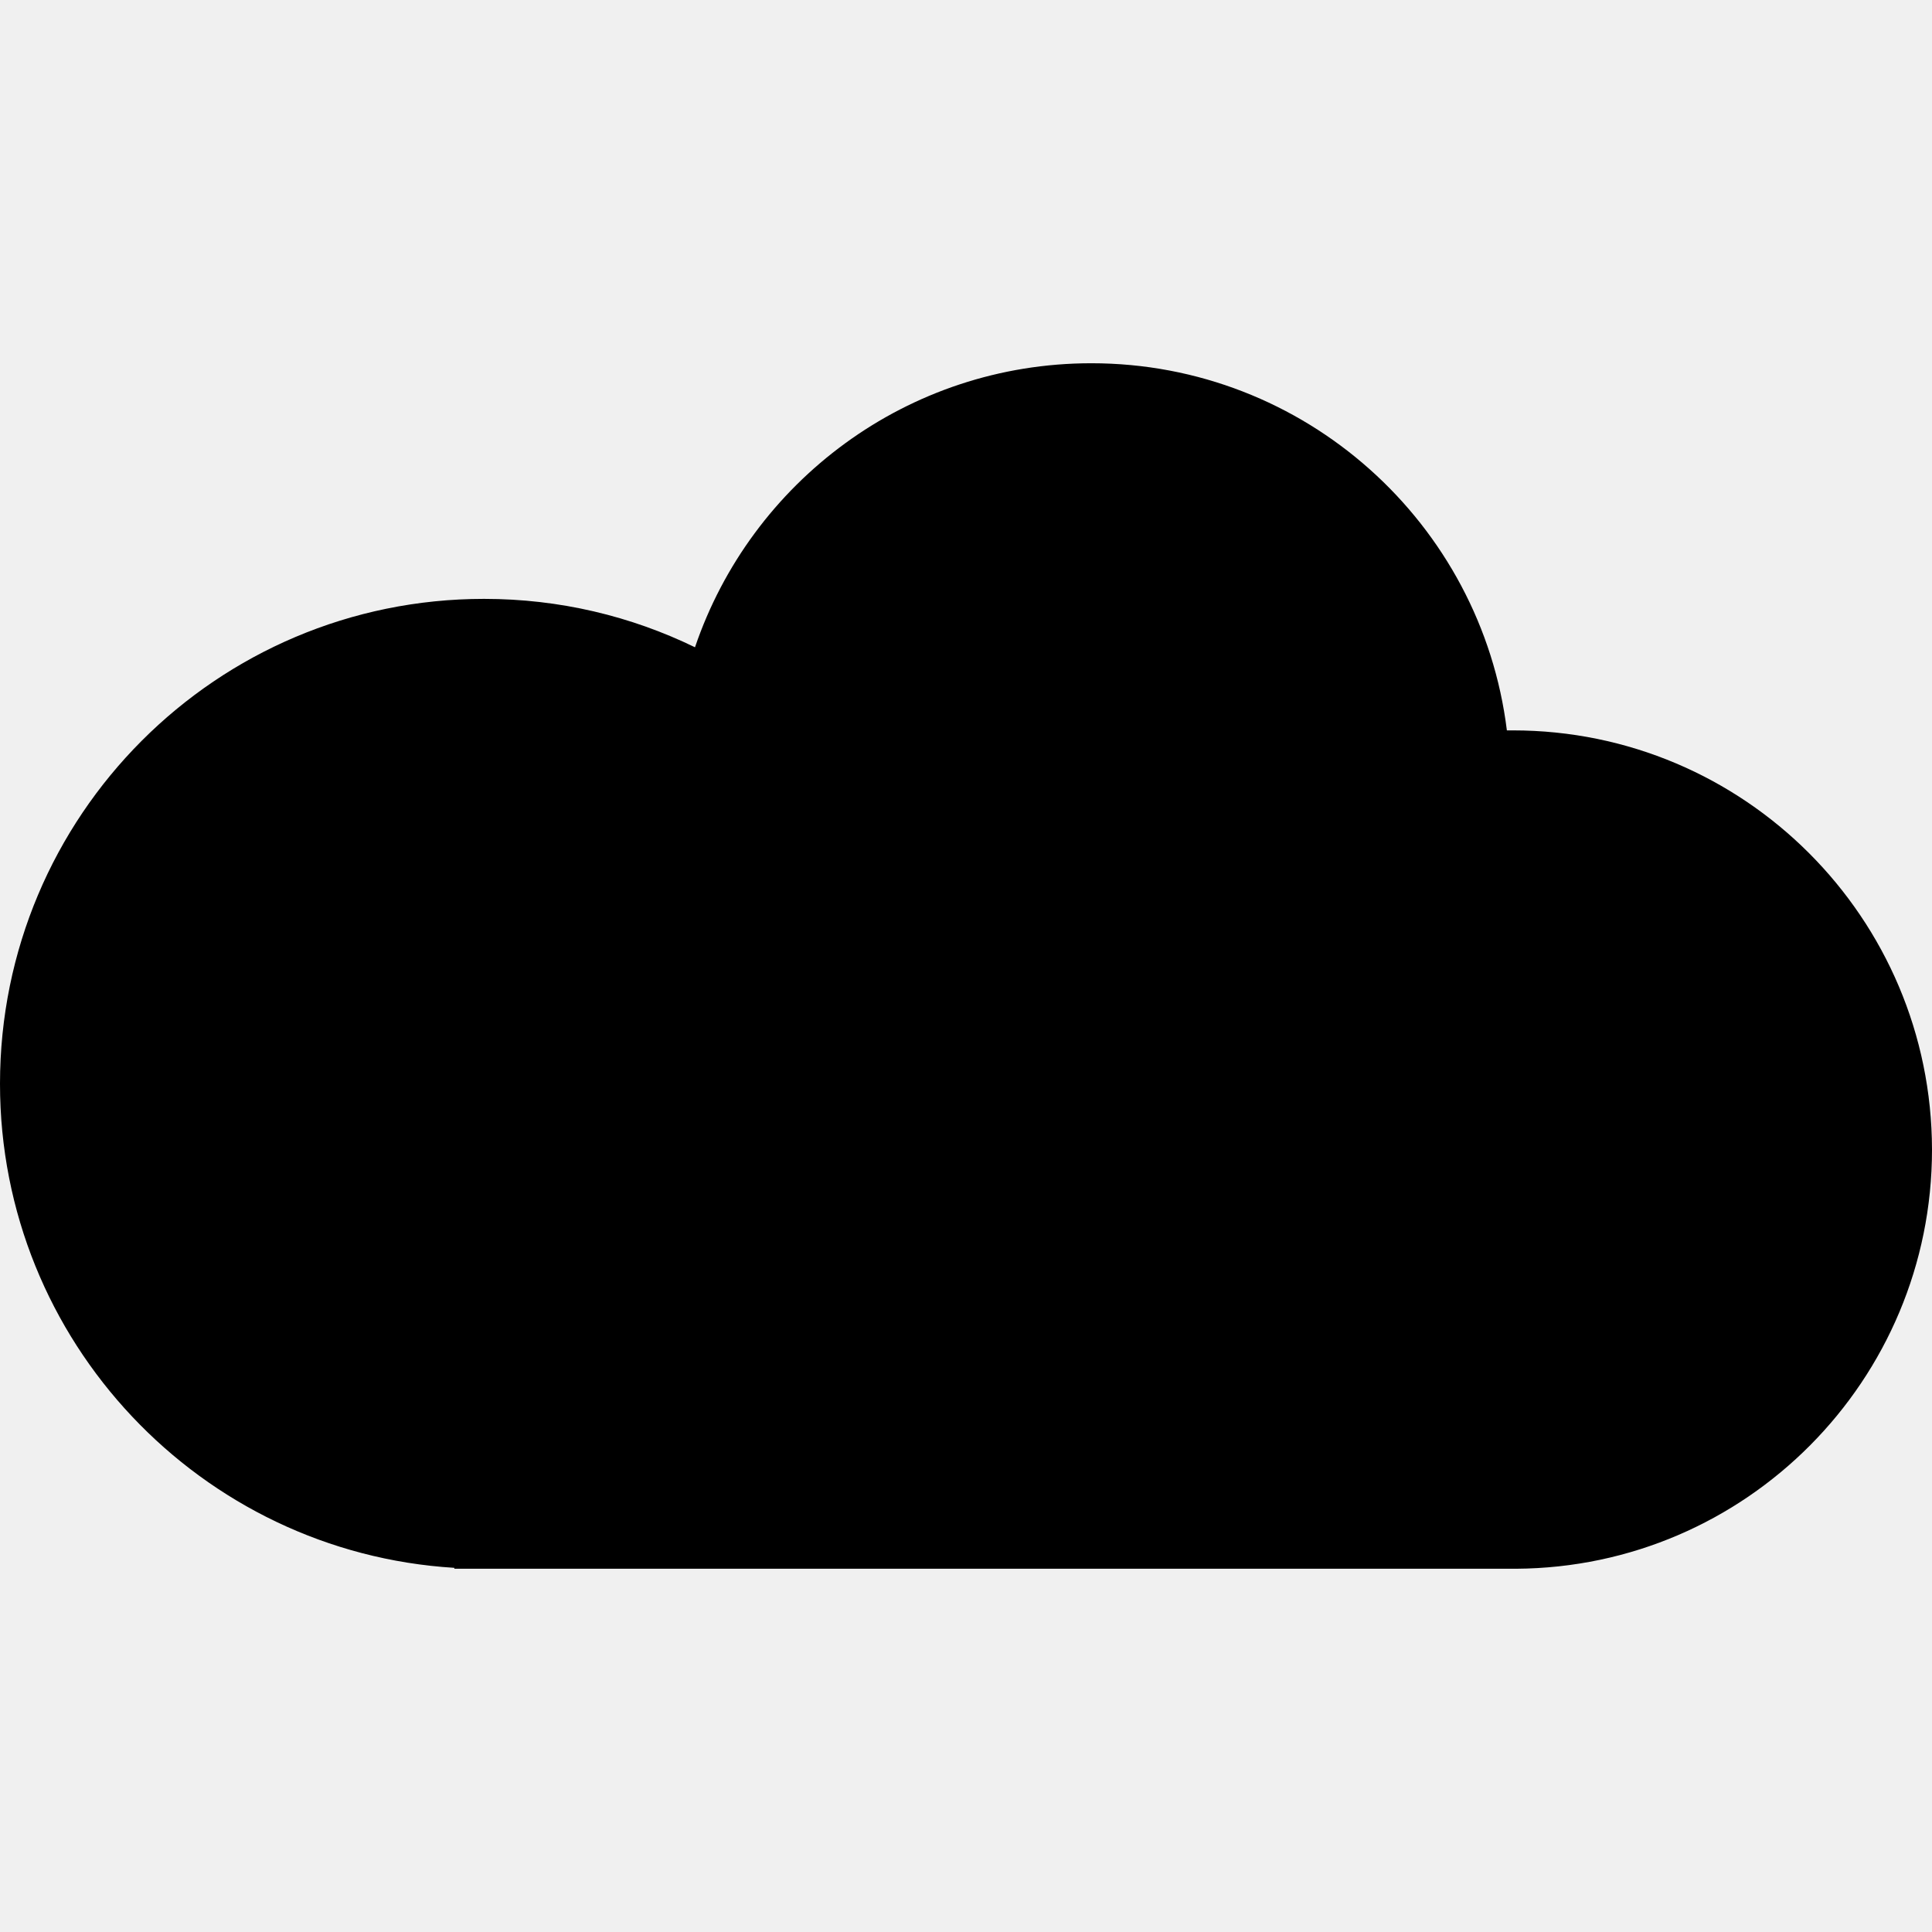
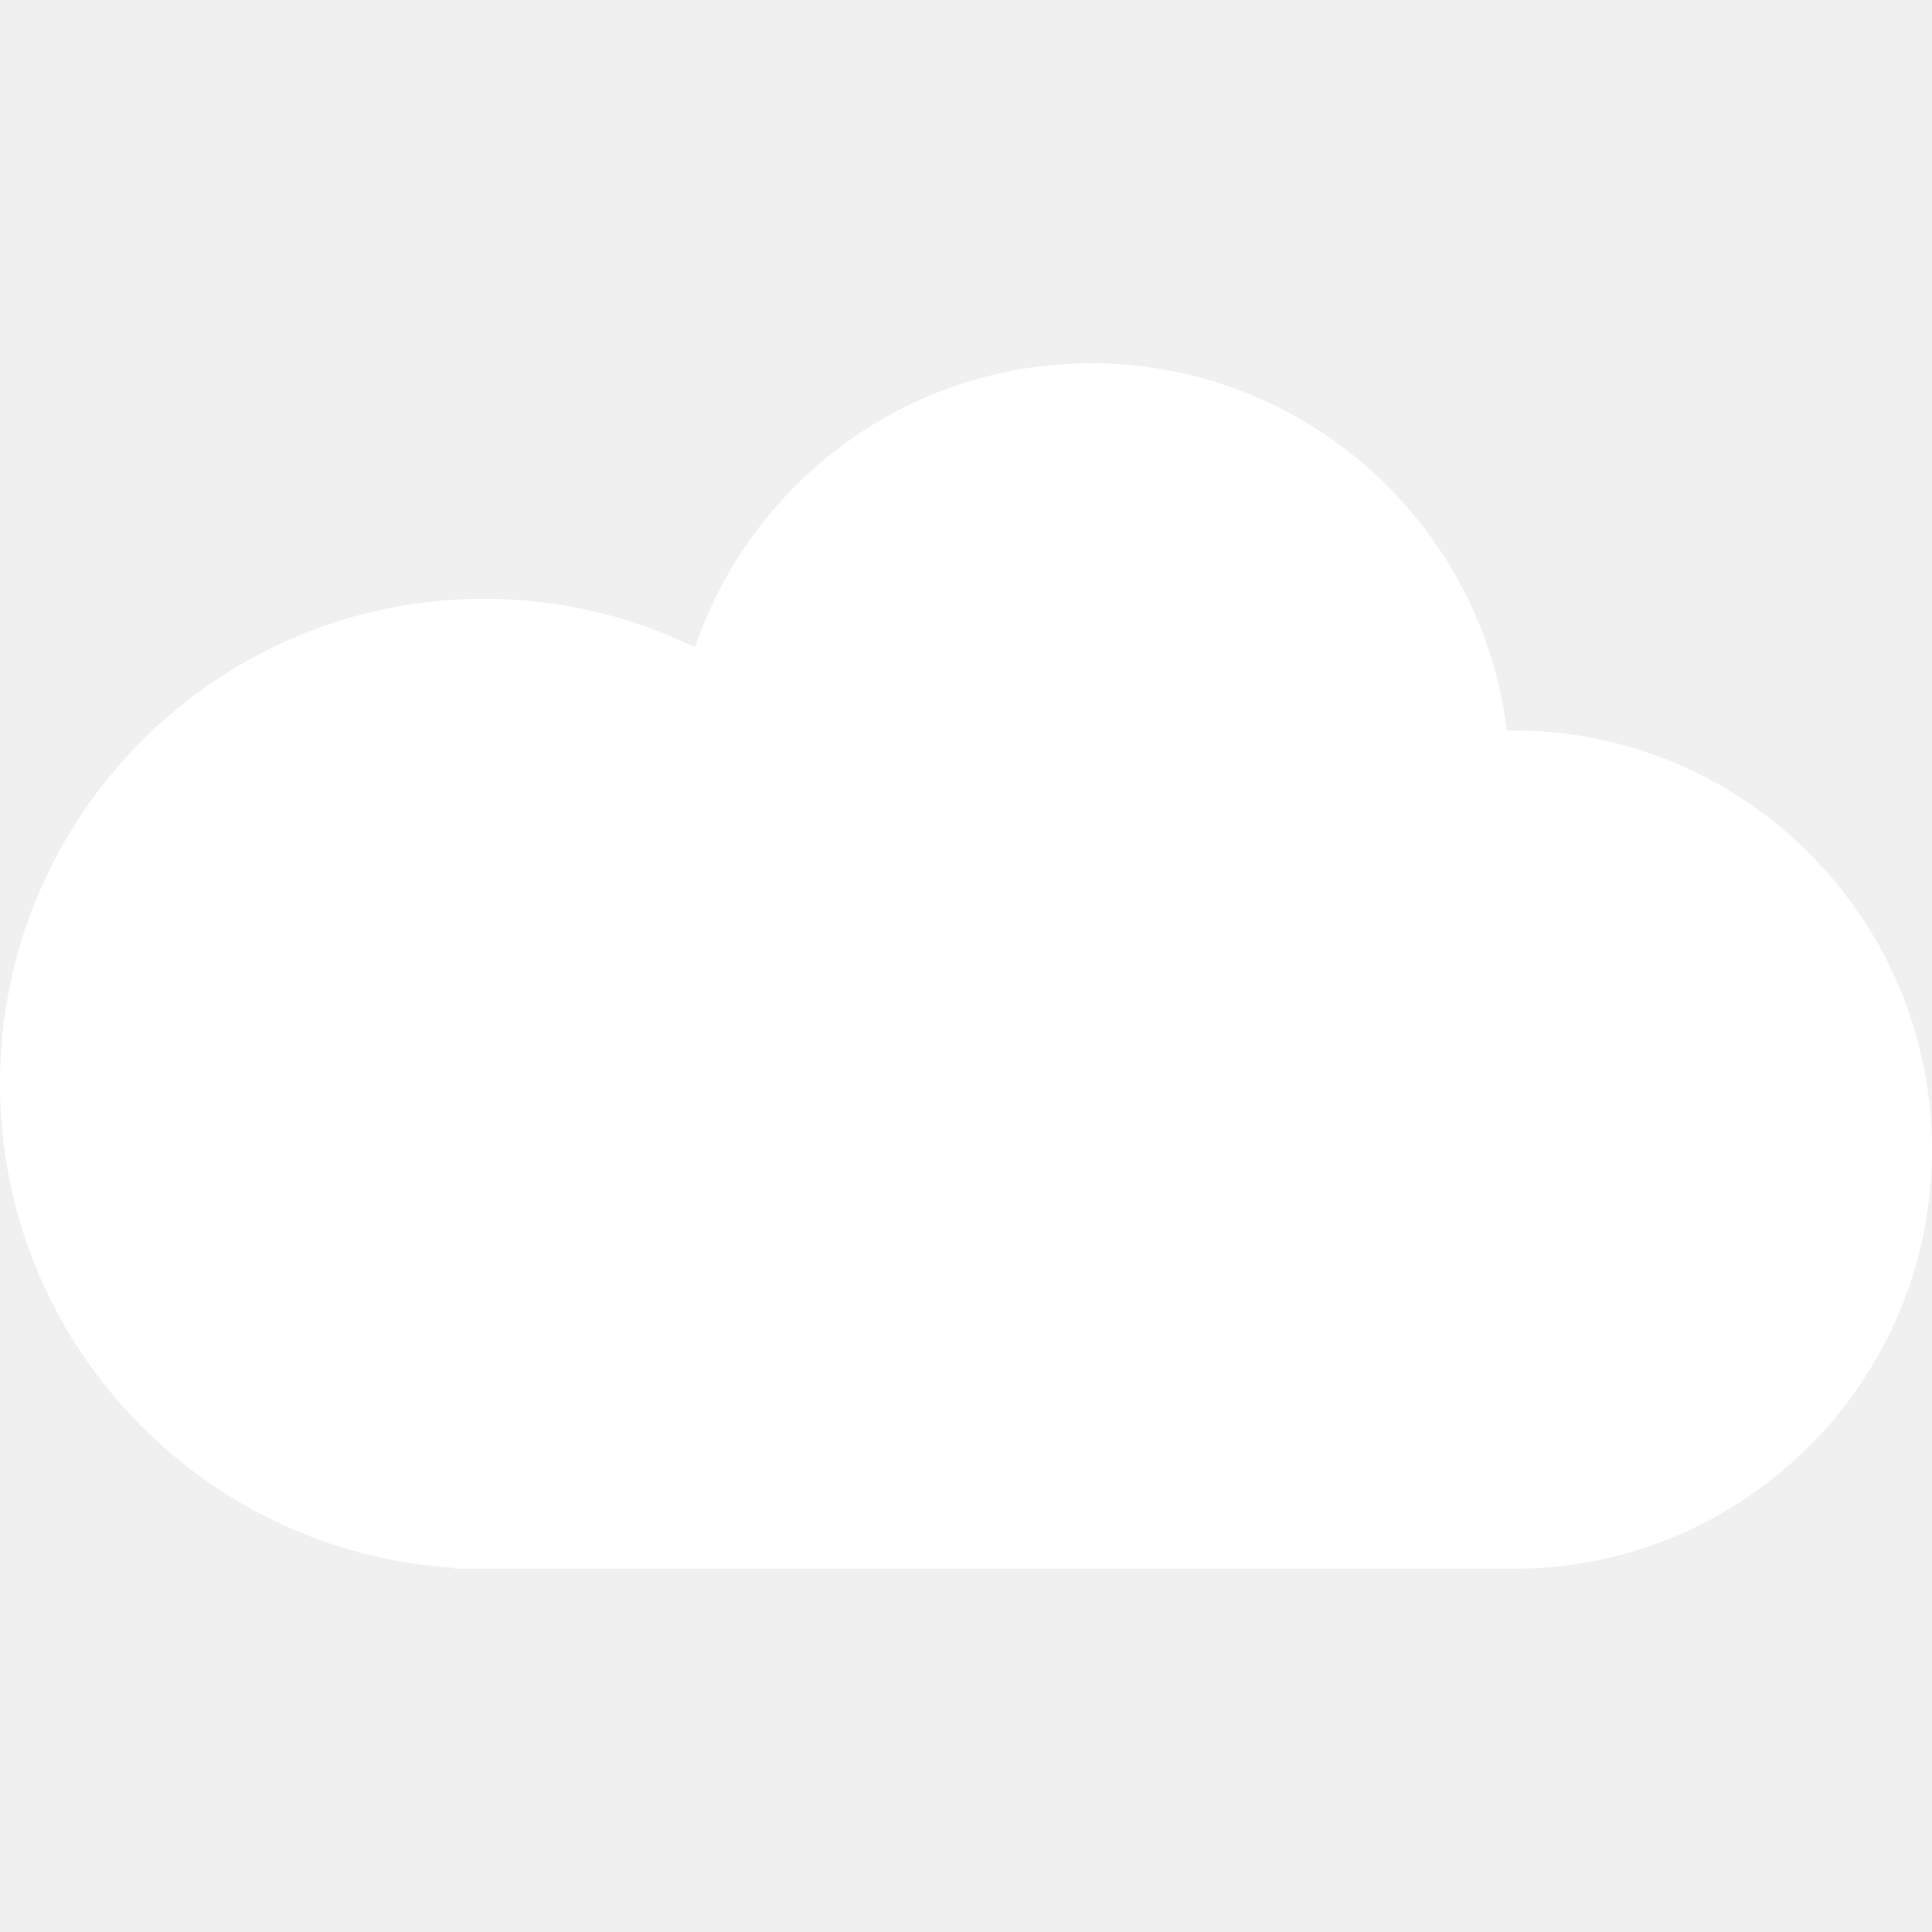
- <svg xmlns="http://www.w3.org/2000/svg" fill="#000000" version="1.1" id="Capa_1" width="800px" height="800px" viewBox="0 0 505.736 505.736" xml:space="preserve">
+ <svg xmlns="http://www.w3.org/2000/svg" fill="#ffffff" version="1.1" id="Capa_1" width="800px" height="800px" viewBox="0 0 505.736 505.736" xml:space="preserve" data-originalfillcolor="#000000" transform="rotate(0) scale(1, 1)">
  <g>
    <path d="M396.007,191.19c-0.478,0-1.075,0-1.554,0c-6.693-54.147-52.833-96.103-108.773-96.103   c-48.171,0-89.051,31.078-103.753,74.349c-16.734-8.128-35.381-12.67-55.224-12.67C56.658,156.765,0,213.542,0,283.707   c0,67.416,52.594,122.64,118.934,126.703v0.239h277.91c60.244-0.358,108.893-49.366,108.893-109.729   C505.617,240.317,456.609,191.19,396.007,191.19z" />
  </g>
</svg>
